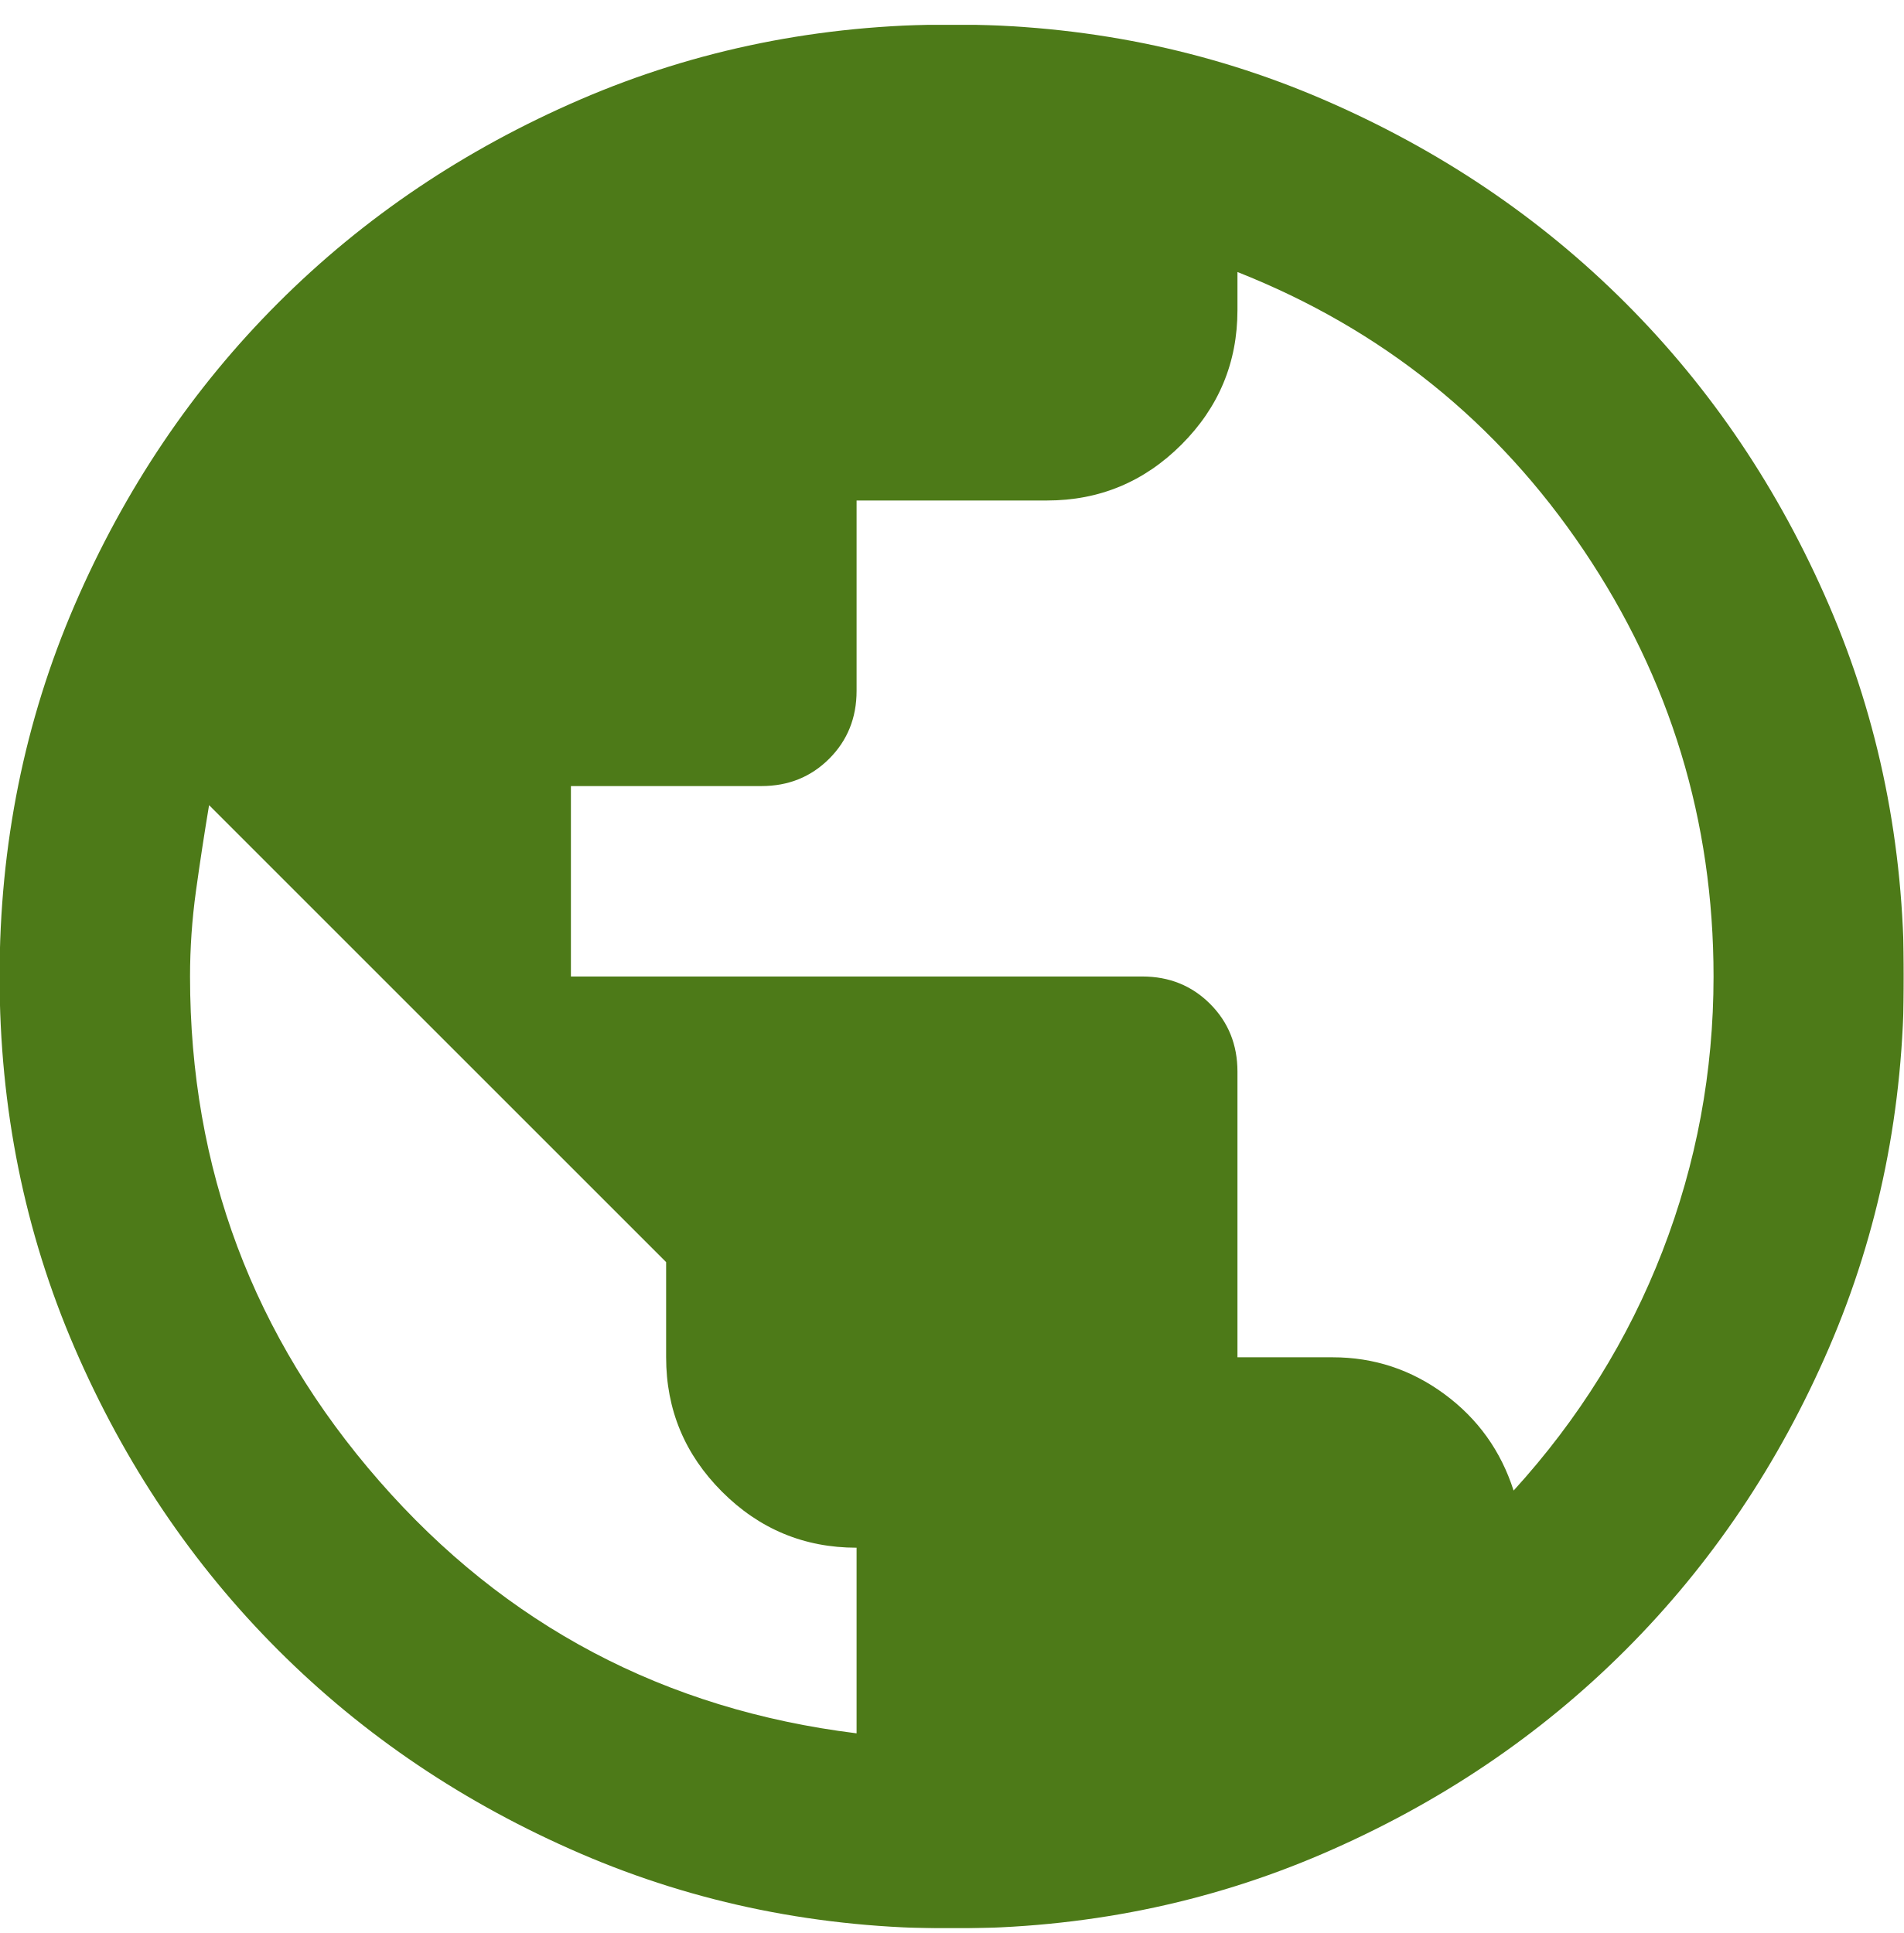
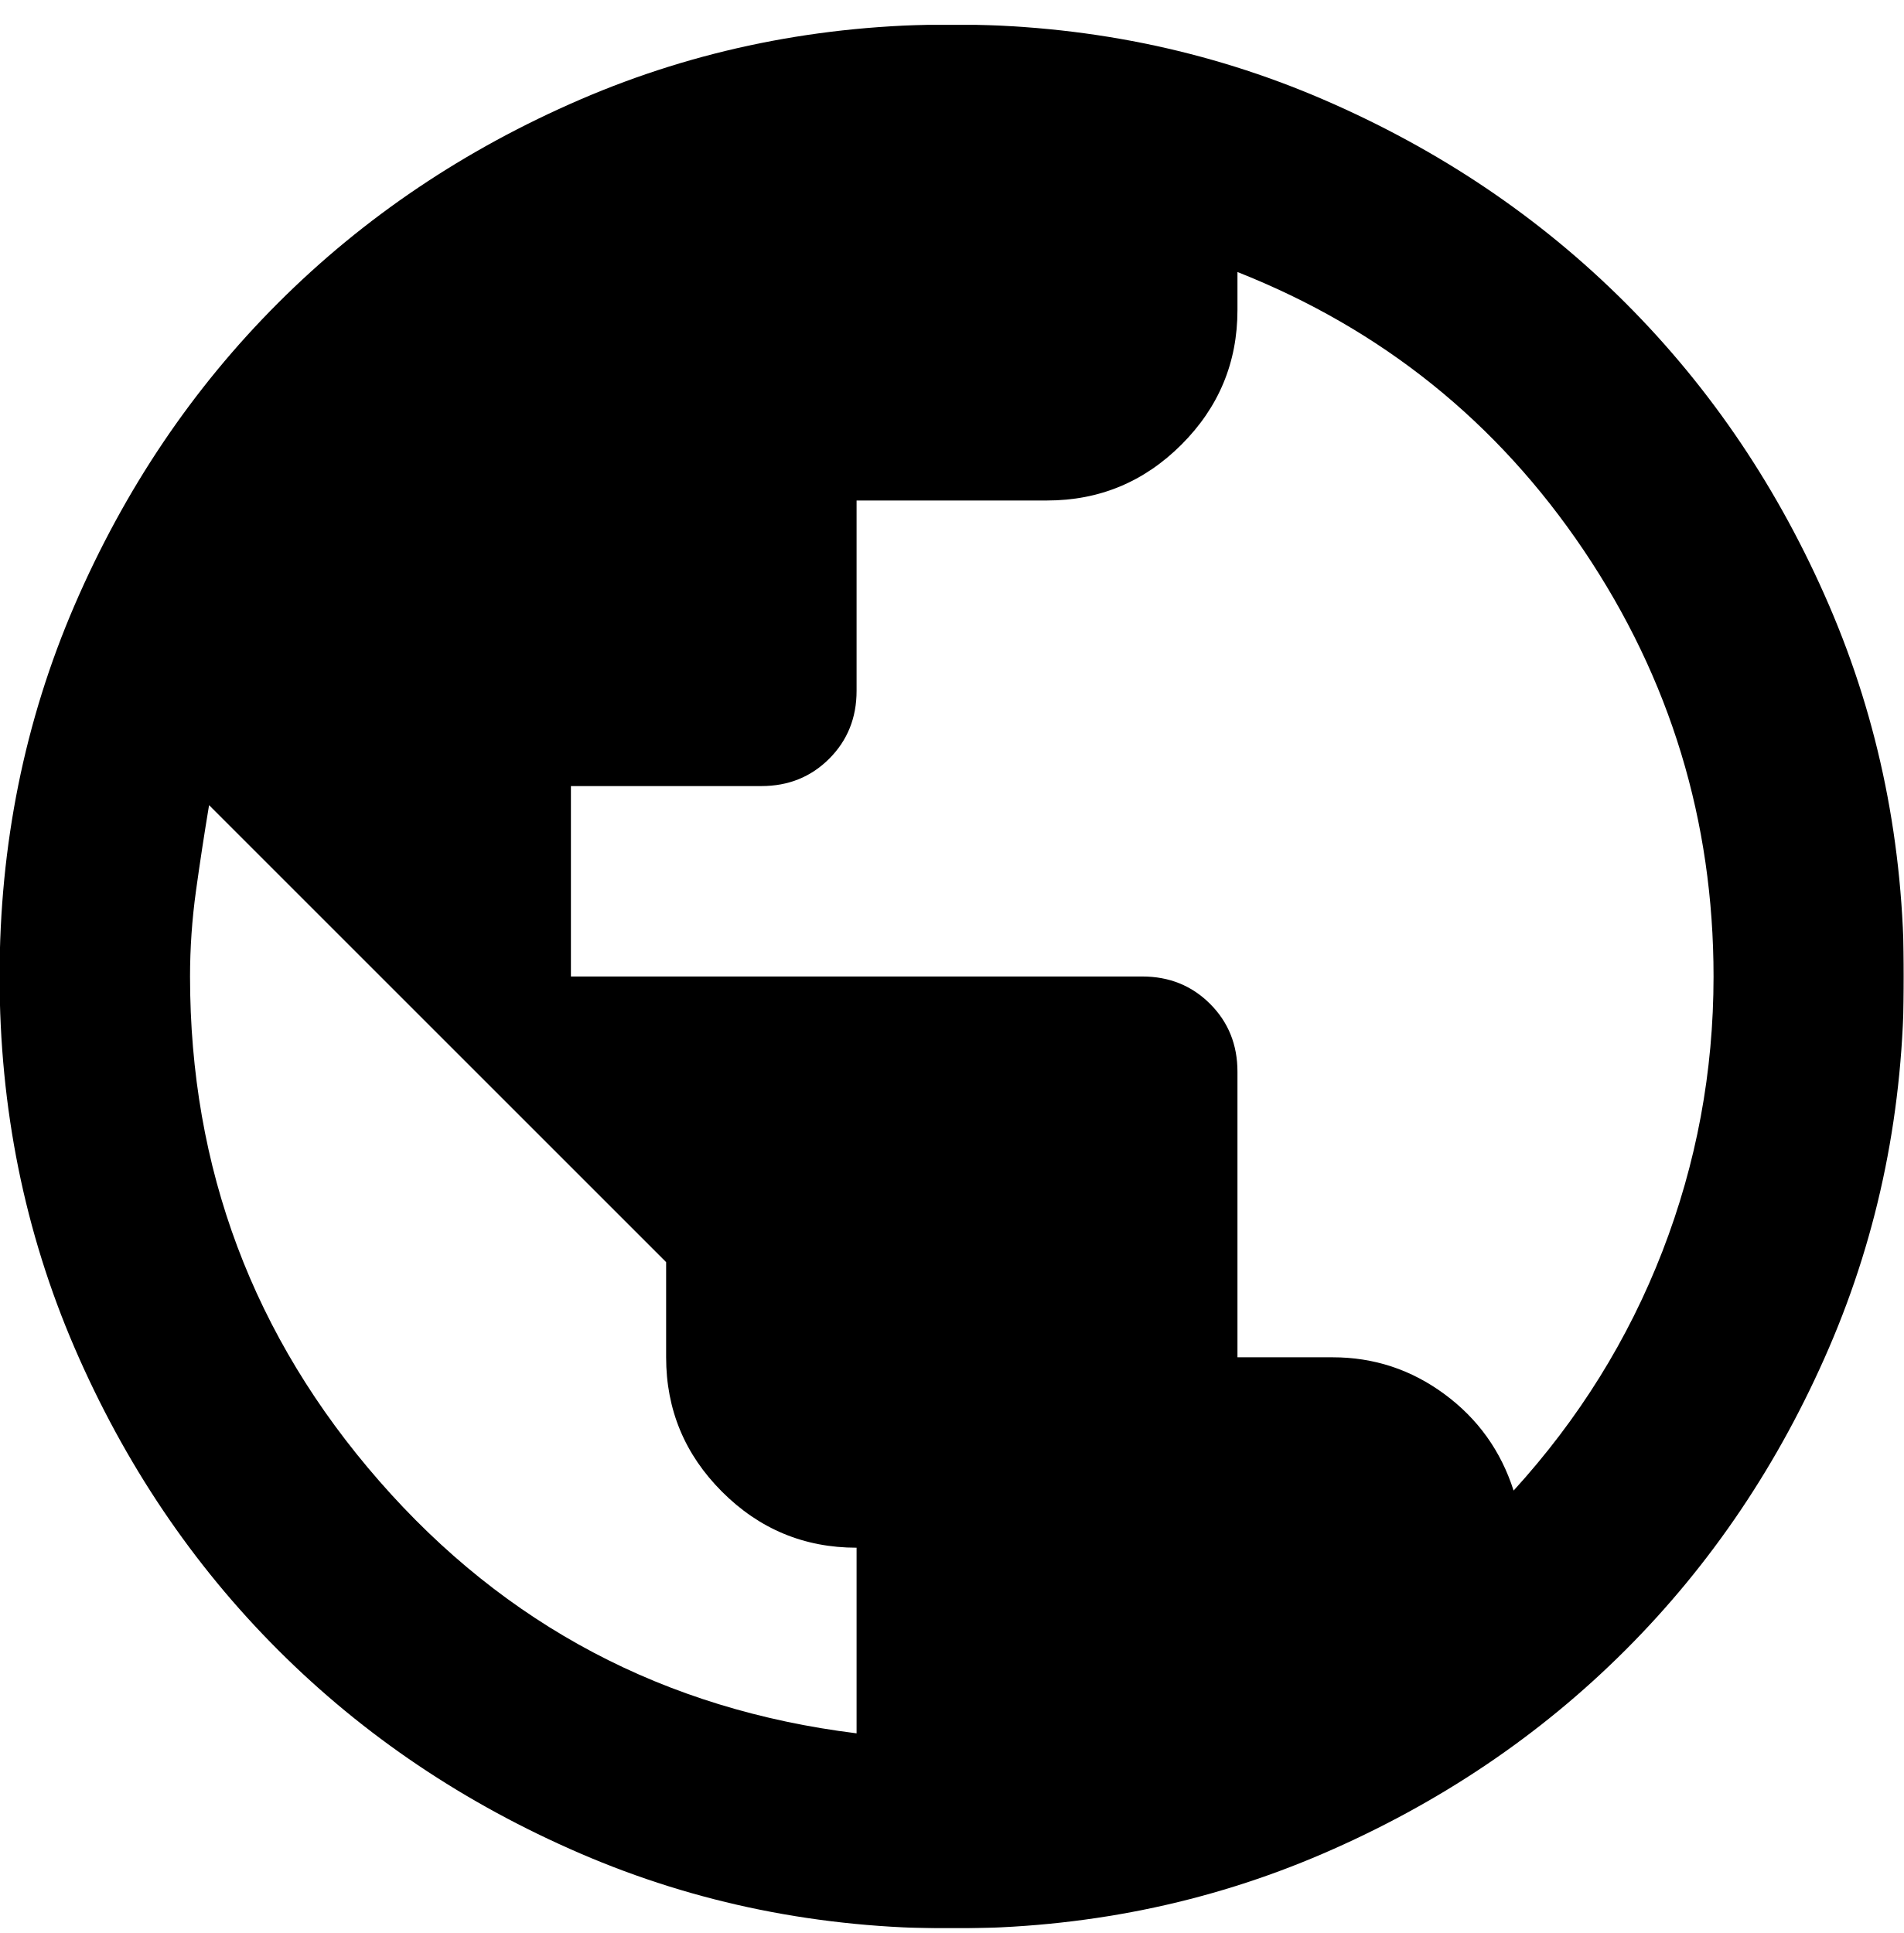
<svg xmlns="http://www.w3.org/2000/svg" width="64" height="65" viewBox="0 0 64 65" fill="none">
  <mask id="mask0_3329_22594" style="mask-type:alpha" maskUnits="userSpaceOnUse" x="0" y="0" width="64" height="65">
    <rect y="0.836" width="64" height="64" fill="#D9D9D9" />
  </mask>
  <g mask="url(#mask0_3329_22594)">
-     <path d="M31.999 64.849C27.571 64.849 23.409 64.009 19.514 62.328C15.619 60.647 12.231 58.366 9.35 55.485C6.469 52.604 4.188 49.216 2.507 45.321C0.827 41.426 -0.014 37.264 -0.014 32.836C-0.014 28.408 0.827 24.246 2.507 20.351C4.188 16.456 6.469 13.068 9.35 10.187C12.231 7.306 15.619 5.025 19.514 3.344C23.409 1.664 27.571 0.823 31.999 0.823C36.428 0.823 40.589 1.664 44.484 3.344C48.379 5.025 51.767 7.306 54.648 10.187C57.529 13.068 59.81 16.456 61.491 20.351C63.172 24.246 64.012 28.408 64.012 32.836C64.012 37.264 63.172 41.426 61.491 45.321C59.81 49.216 57.529 52.604 54.648 55.485C51.767 58.366 48.379 60.647 44.484 62.328C40.589 64.009 36.428 64.849 31.999 64.849ZM28.798 58.286V52.044C27.037 52.044 25.53 51.417 24.276 50.163C23.022 48.909 22.395 47.402 22.395 45.641V42.44L7.029 27.074C6.869 28.034 6.722 28.995 6.589 29.955C6.456 30.915 6.389 31.876 6.389 32.836C6.389 39.292 8.51 44.948 12.752 49.803C16.993 54.658 22.342 57.486 28.798 58.286ZM50.887 50.123C53.074 47.722 54.742 45.041 55.889 42.08C57.036 39.119 57.609 36.037 57.609 32.836C57.609 27.607 56.156 22.832 53.248 18.51C50.34 14.189 46.458 11.067 41.603 9.147V10.427C41.603 12.188 40.976 13.695 39.722 14.949C38.468 16.203 36.961 16.83 35.2 16.83H28.798V23.232C28.798 24.139 28.491 24.9 27.878 25.513C27.264 26.127 26.504 26.433 25.597 26.433H19.194V32.836H38.402C39.309 32.836 40.069 33.143 40.683 33.757C41.296 34.37 41.603 35.13 41.603 36.037V45.641H44.804C46.192 45.641 47.445 46.055 48.566 46.882C49.686 47.709 50.46 48.789 50.887 50.123Z" fill="#4D7A18" />
+     <path d="M31.999 64.849C27.571 64.849 23.409 64.009 19.514 62.328C15.619 60.647 12.231 58.366 9.35 55.485C6.469 52.604 4.188 49.216 2.507 45.321C0.827 41.426 -0.014 37.264 -0.014 32.836C-0.014 28.408 0.827 24.246 2.507 20.351C4.188 16.456 6.469 13.068 9.35 10.187C12.231 7.306 15.619 5.025 19.514 3.344C23.409 1.664 27.571 0.823 31.999 0.823C36.428 0.823 40.589 1.664 44.484 3.344C48.379 5.025 51.767 7.306 54.648 10.187C57.529 13.068 59.81 16.456 61.491 20.351C63.172 24.246 64.012 28.408 64.012 32.836C64.012 37.264 63.172 41.426 61.491 45.321C59.81 49.216 57.529 52.604 54.648 55.485C51.767 58.366 48.379 60.647 44.484 62.328C40.589 64.009 36.428 64.849 31.999 64.849ZM28.798 58.286V52.044C27.037 52.044 25.53 51.417 24.276 50.163C23.022 48.909 22.395 47.402 22.395 45.641V42.44L7.029 27.074C6.869 28.034 6.722 28.995 6.589 29.955C6.456 30.915 6.389 31.876 6.389 32.836C6.389 39.292 8.51 44.948 12.752 49.803C16.993 54.658 22.342 57.486 28.798 58.286ZM50.887 50.123C53.074 47.722 54.742 45.041 55.889 42.08C57.036 39.119 57.609 36.037 57.609 32.836C57.609 27.607 56.156 22.832 53.248 18.51C50.34 14.189 46.458 11.067 41.603 9.147V10.427C41.603 12.188 40.976 13.695 39.722 14.949C38.468 16.203 36.961 16.83 35.2 16.83H28.798V23.232C28.798 24.139 28.491 24.9 27.878 25.513C27.264 26.127 26.504 26.433 25.597 26.433H19.194V32.836H38.402C39.309 32.836 40.069 33.143 40.683 33.757C41.296 34.37 41.603 35.13 41.603 36.037V45.641H44.804C46.192 45.641 47.445 46.055 48.566 46.882C49.686 47.709 50.46 48.789 50.887 50.123Z" fill="currentColor" />
  </g>
</svg>
